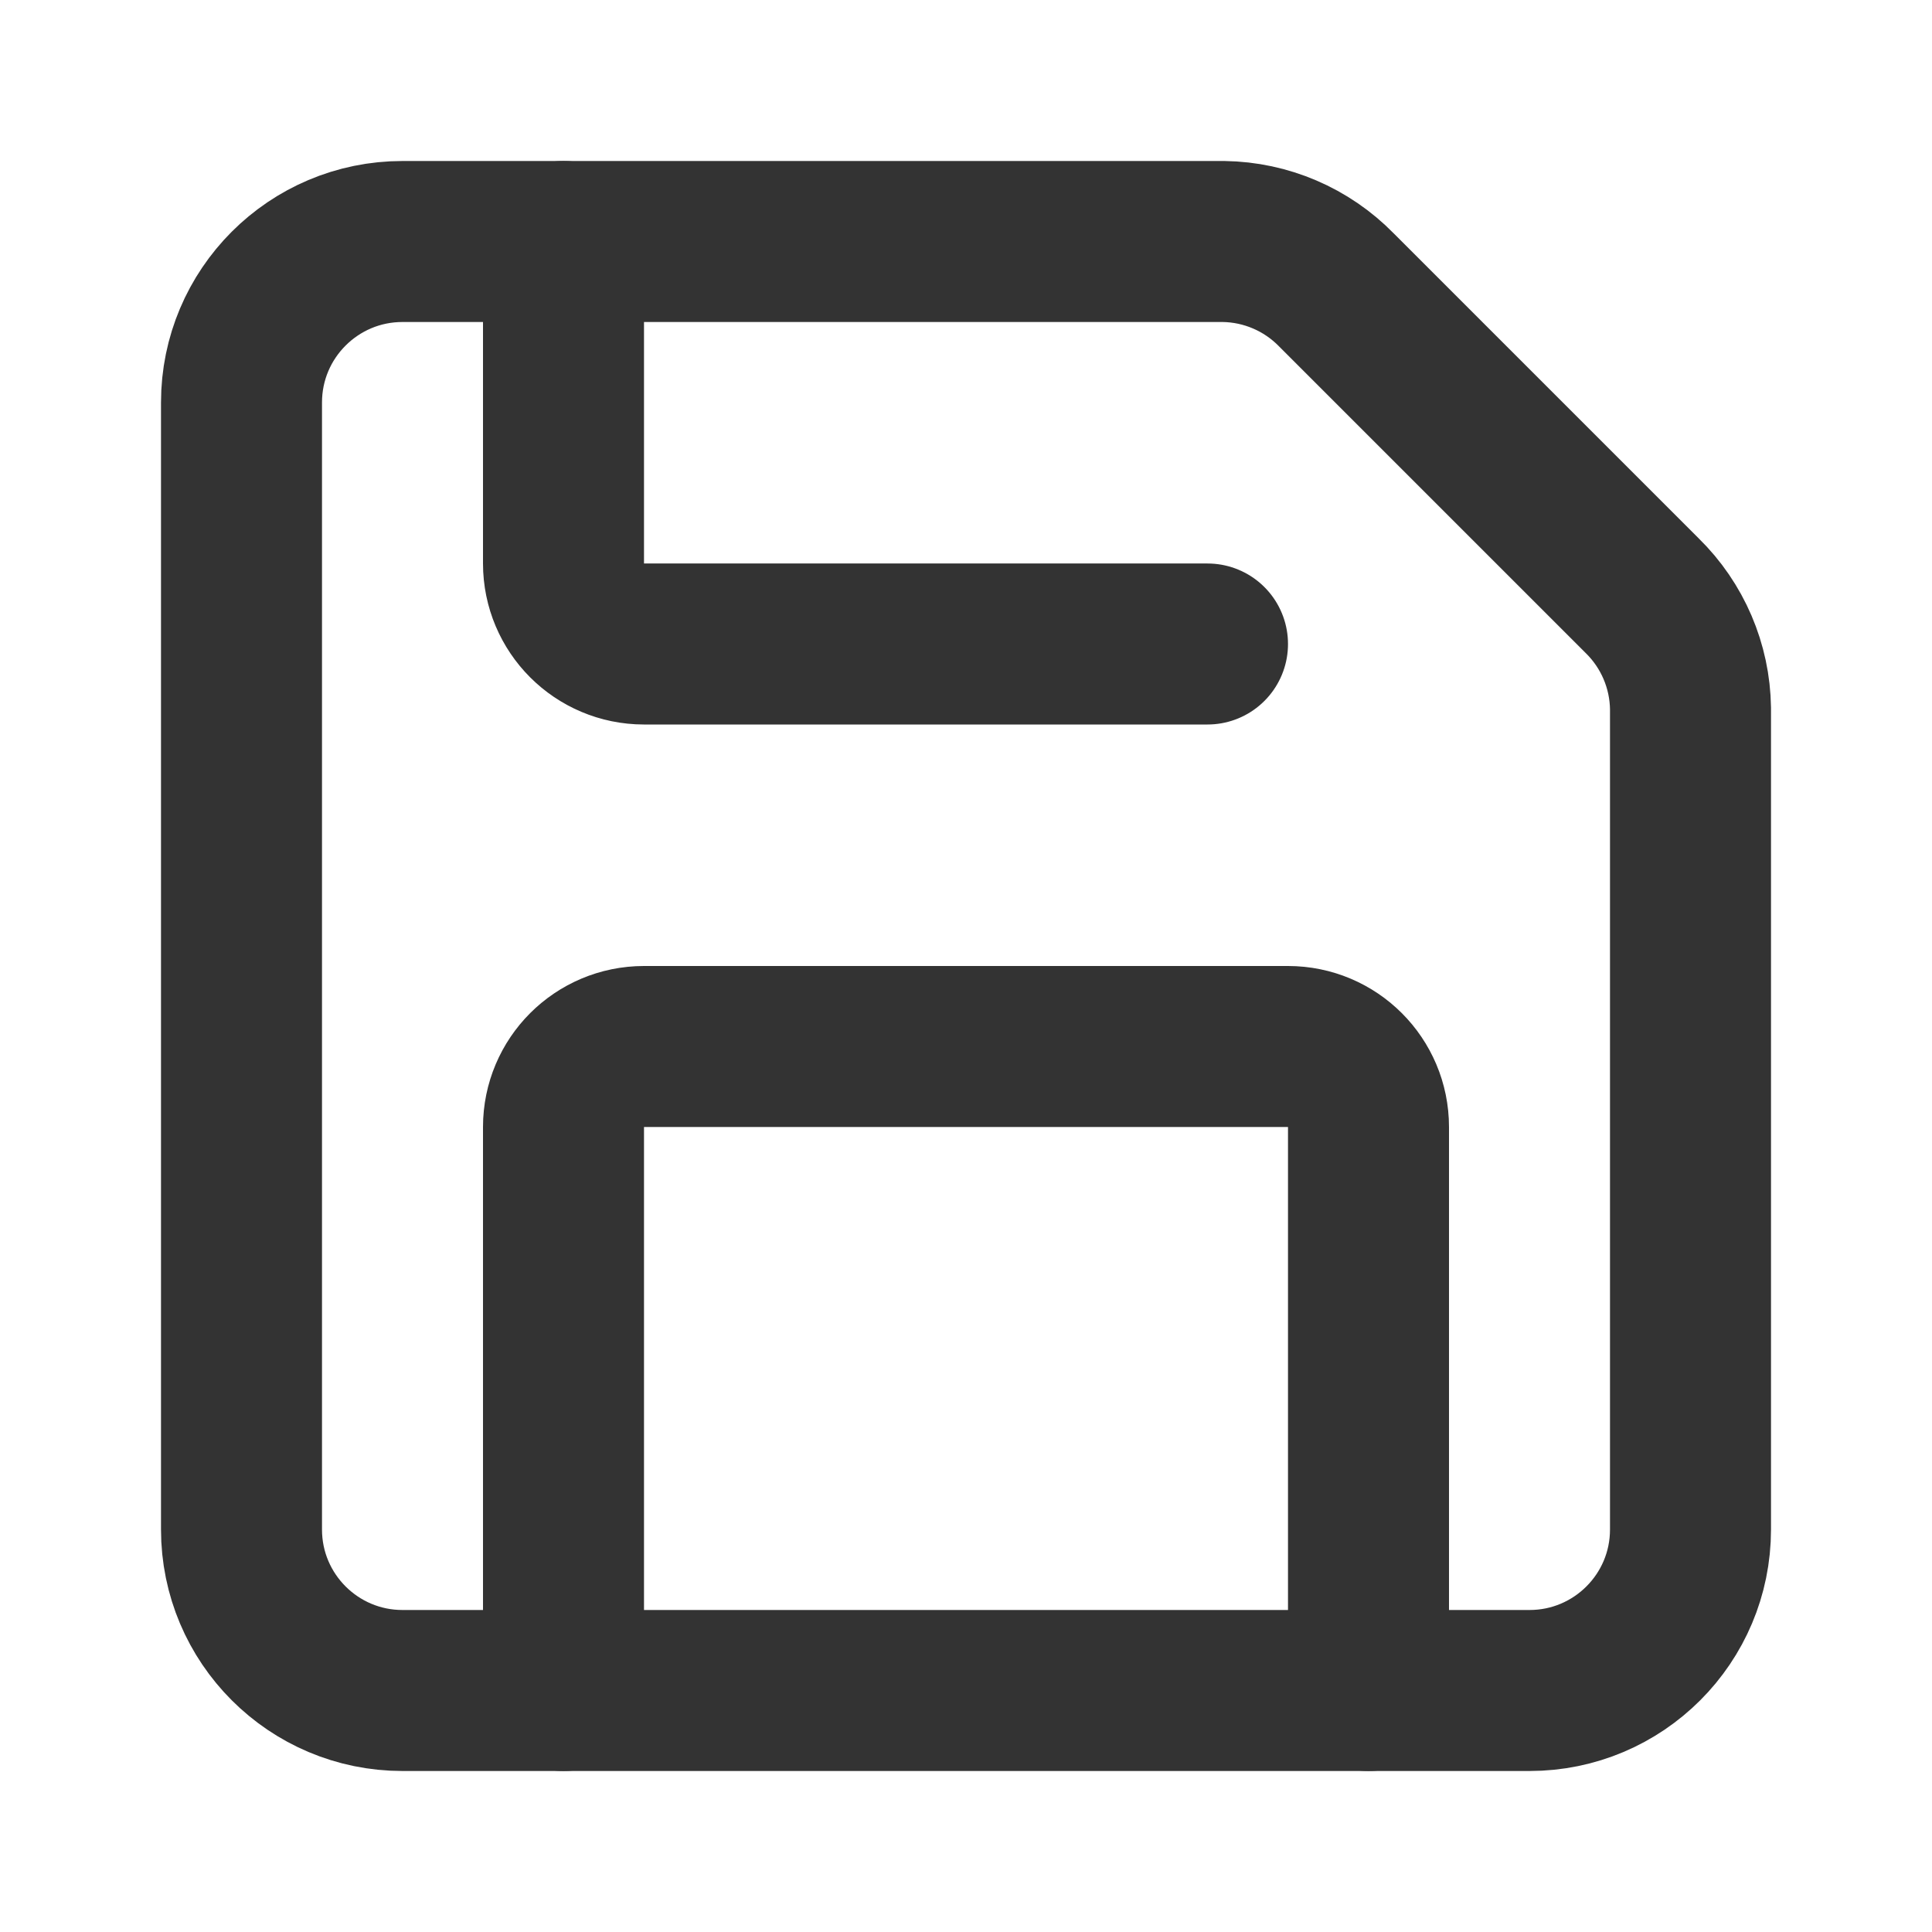
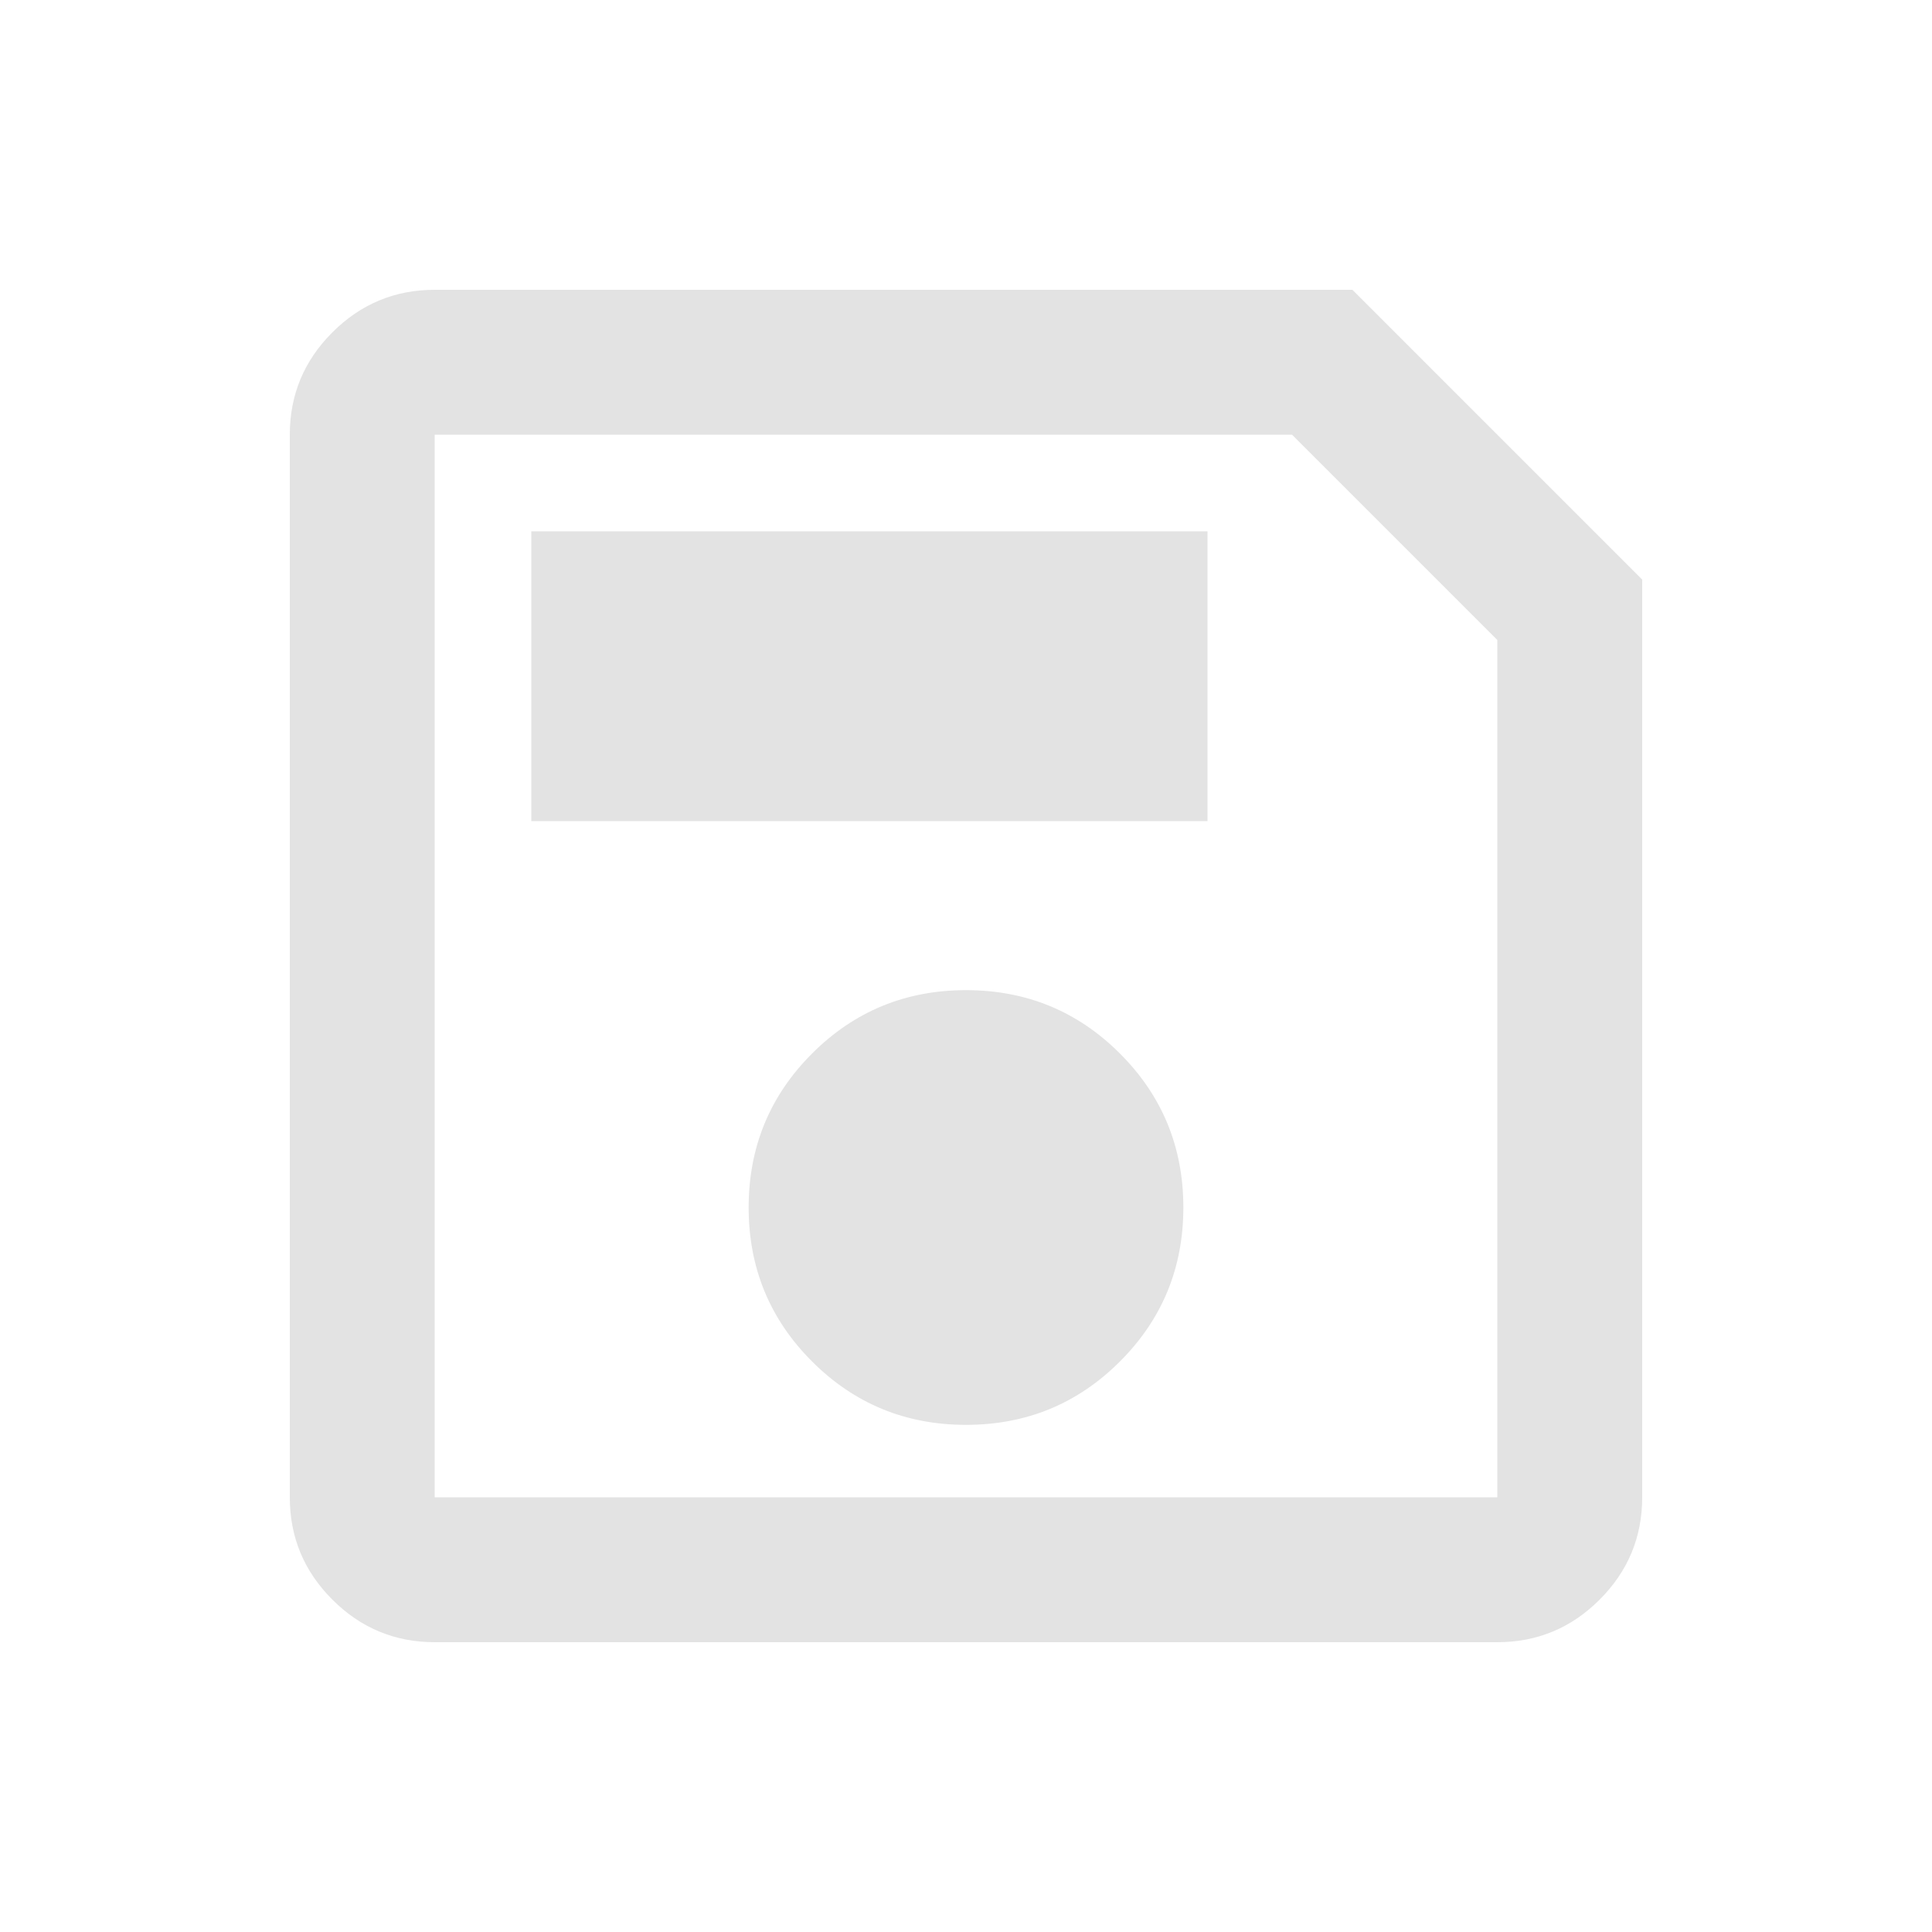
- <svg xmlns="http://www.w3.org/2000/svg" width="24" height="24" viewBox="0 0 24 24" fill="none" stroke="#333333" stroke-width="2" stroke-linecap="round" stroke-linejoin="round">
-   <path d="M15.2 3a2 2 0 0 1 1.4.6l3.8 3.8a2 2 0 0 1 .6 1.4V19a2 2 0 0 1-2 2H5a2 2 0 0 1-2-2V5a2 2 0 0 1 2-2z" />
-   <path d="M17 21v-7a1 1 0 0 0-1-1H8a1 1 0 0 0-1 1v7" />
-   <path d="M7 3v4a1 1 0 0 0 1 1h7" />
+ <svg xmlns="http://www.w3.org/2000/svg" height="20px" viewBox="0 -960 960 960" width="20px" fill="#e3e3e3">
+   <path d="M816-672v456q0 29.7-21.15 50.85Q773.7-144 744-144H216q-29.7 0-50.85-21.15Q144-186.3 144-216v-528q0-29.7 21.15-50.85Q186.3-816 216-816h456l144 144Zm-72 30L642-744H216v528h528v-426ZM480-252q45 0 76.5-31.5T588-360q0-45-31.5-76.5T480-468q-45 0-76.5 31.5T372-360q0 45 31.5 76.5T480-252ZM264-552h336v-144H264v144Zm-48-77v413-528 115Z" />
</svg>
